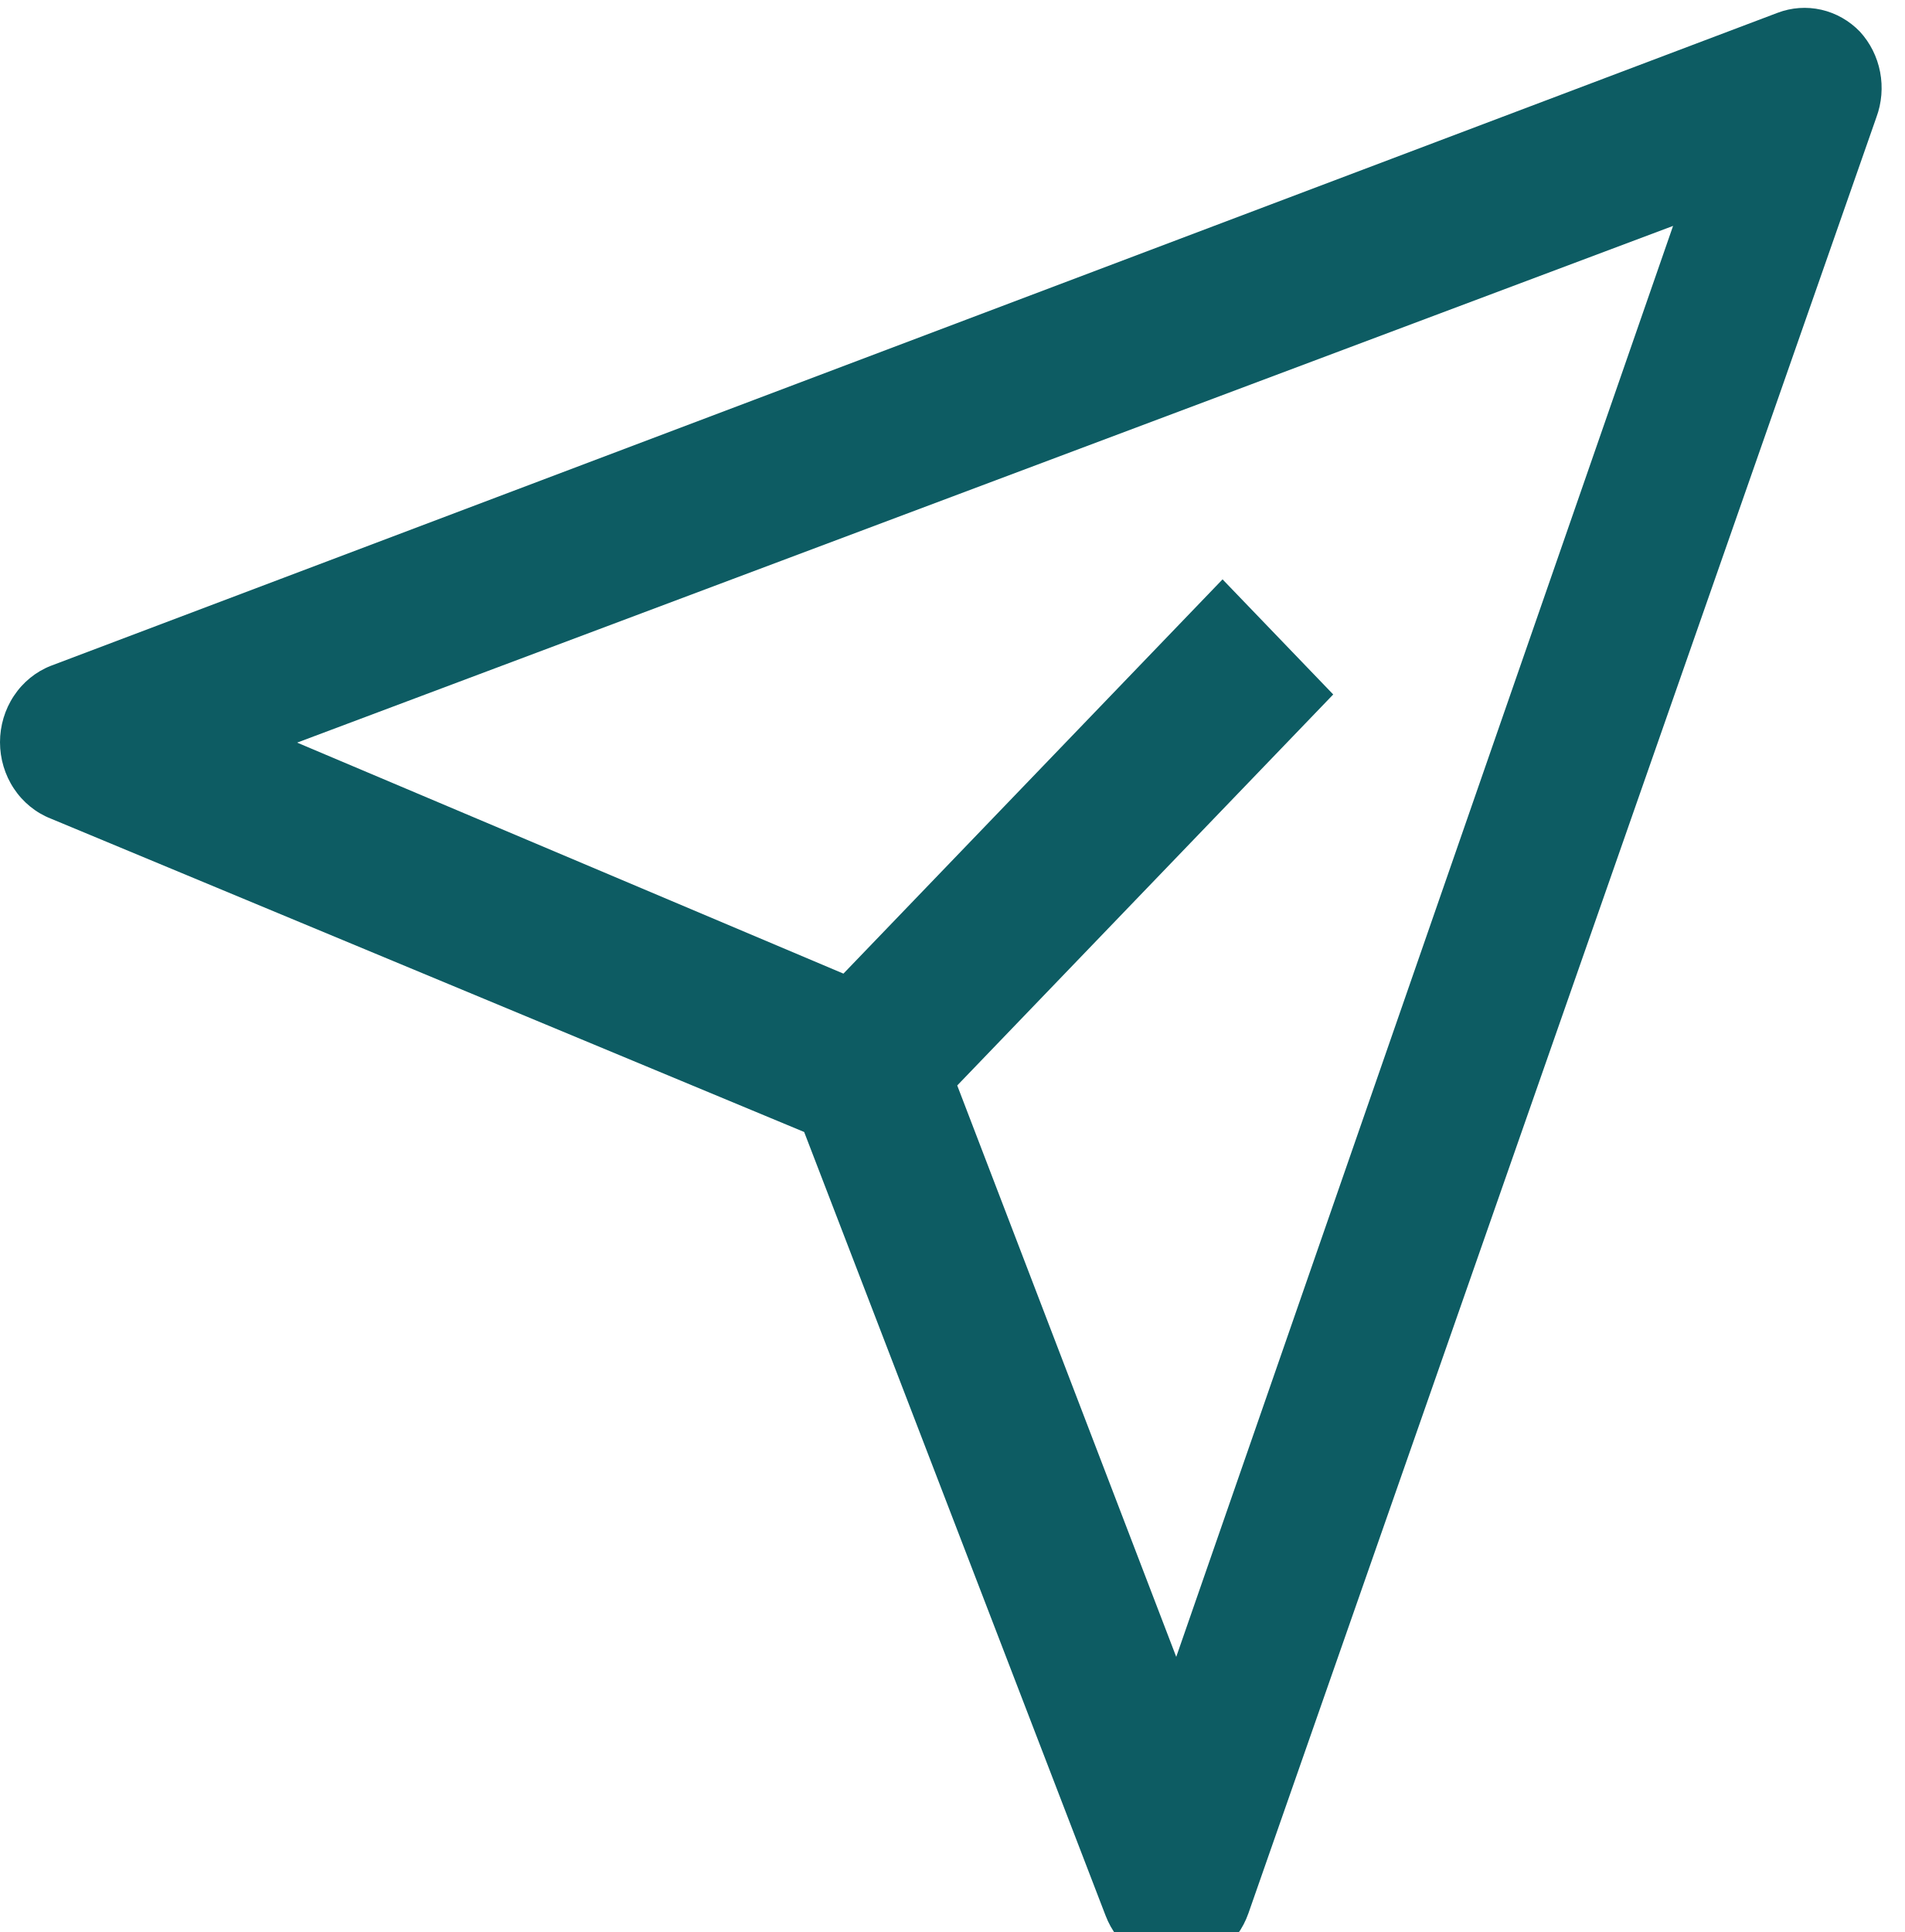
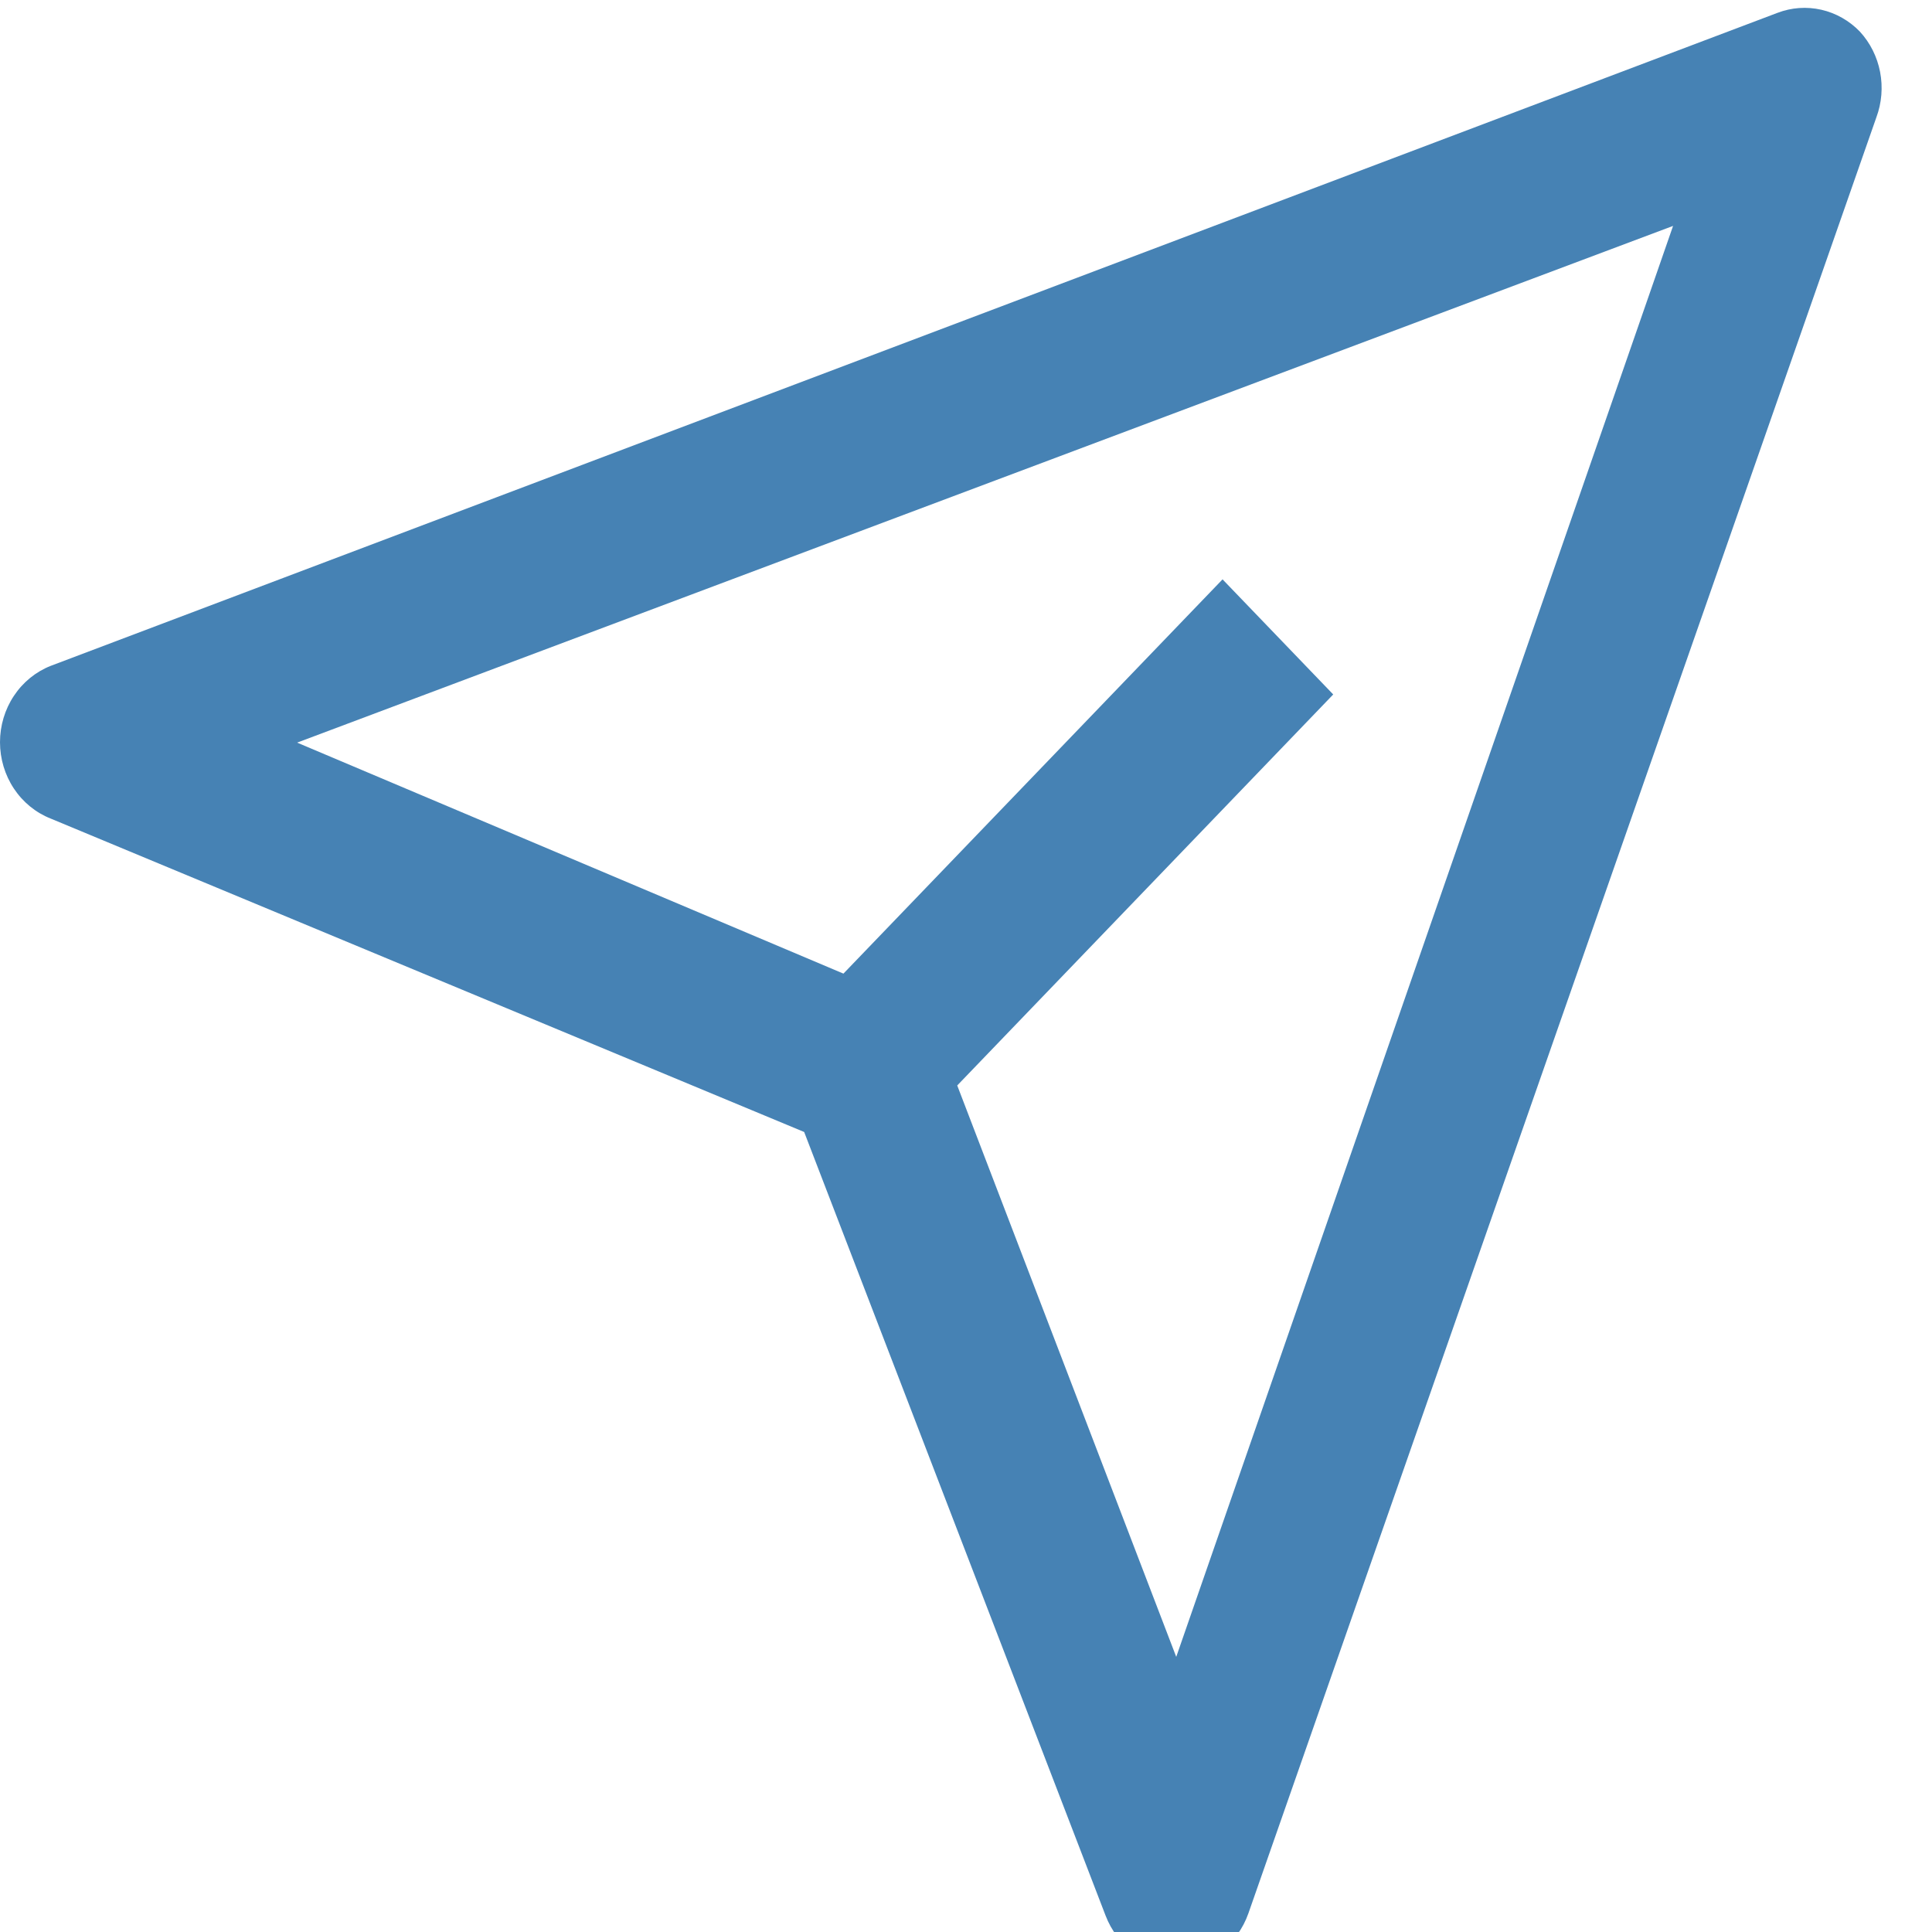
<svg xmlns="http://www.w3.org/2000/svg" width="70" height="71" viewBox="0 0 70 71" fill="none">
-   <path d="M68.348 1.162C67.959 0.759 67.467 0.48 66.931 0.358C66.394 0.236 65.835 0.275 65.32 0.472L1.861 24.471C1.314 24.687 0.843 25.071 0.511 25.572C0.178 26.073 0 26.667 0 27.276C0 27.884 0.178 28.479 0.511 28.98C0.843 29.481 1.314 29.865 1.861 30.081L29.552 41.6L40.629 70.398C40.837 70.943 41.194 71.412 41.655 71.747C42.116 72.083 42.662 72.271 43.225 72.288C43.808 72.276 44.373 72.08 44.847 71.727C45.321 71.373 45.68 70.879 45.879 70.308L68.954 4.312C69.151 3.781 69.198 3.203 69.091 2.645C68.984 2.088 68.726 1.573 68.348 1.162ZM43.225 60.889L35.177 39.89L48.994 25.521L44.927 21.291L30.995 35.78L10.919 27.291L61.483 8.302L43.225 60.889Z" fill="#0D5C63" />
+   <path style="fill: #4682B4;" d="M68.348 1.162C67.959 0.759 67.467 0.48 66.931 0.358C66.394 0.236 65.835 0.275 65.32 0.472L1.861 24.471C1.314 24.687 0.843 25.071 0.511 25.572C0.178 26.073 0 26.667 0 27.276C0 27.884 0.178 28.479 0.511 28.98C0.843 29.481 1.314 29.865 1.861 30.081L29.552 41.6L40.629 70.398C40.837 70.943 41.194 71.412 41.655 71.747C42.116 72.083 42.662 72.271 43.225 72.288C43.808 72.276 44.373 72.08 44.847 71.727C45.321 71.373 45.68 70.879 45.879 70.308L68.954 4.312C69.151 3.781 69.198 3.203 69.091 2.645C68.984 2.088 68.726 1.573 68.348 1.162ZM43.225 60.889L35.177 39.89L48.994 25.521L44.927 21.291L30.995 35.78L10.919 27.291L61.483 8.302L43.225 60.889Z" fill="#0D5C63" />
</svg>
